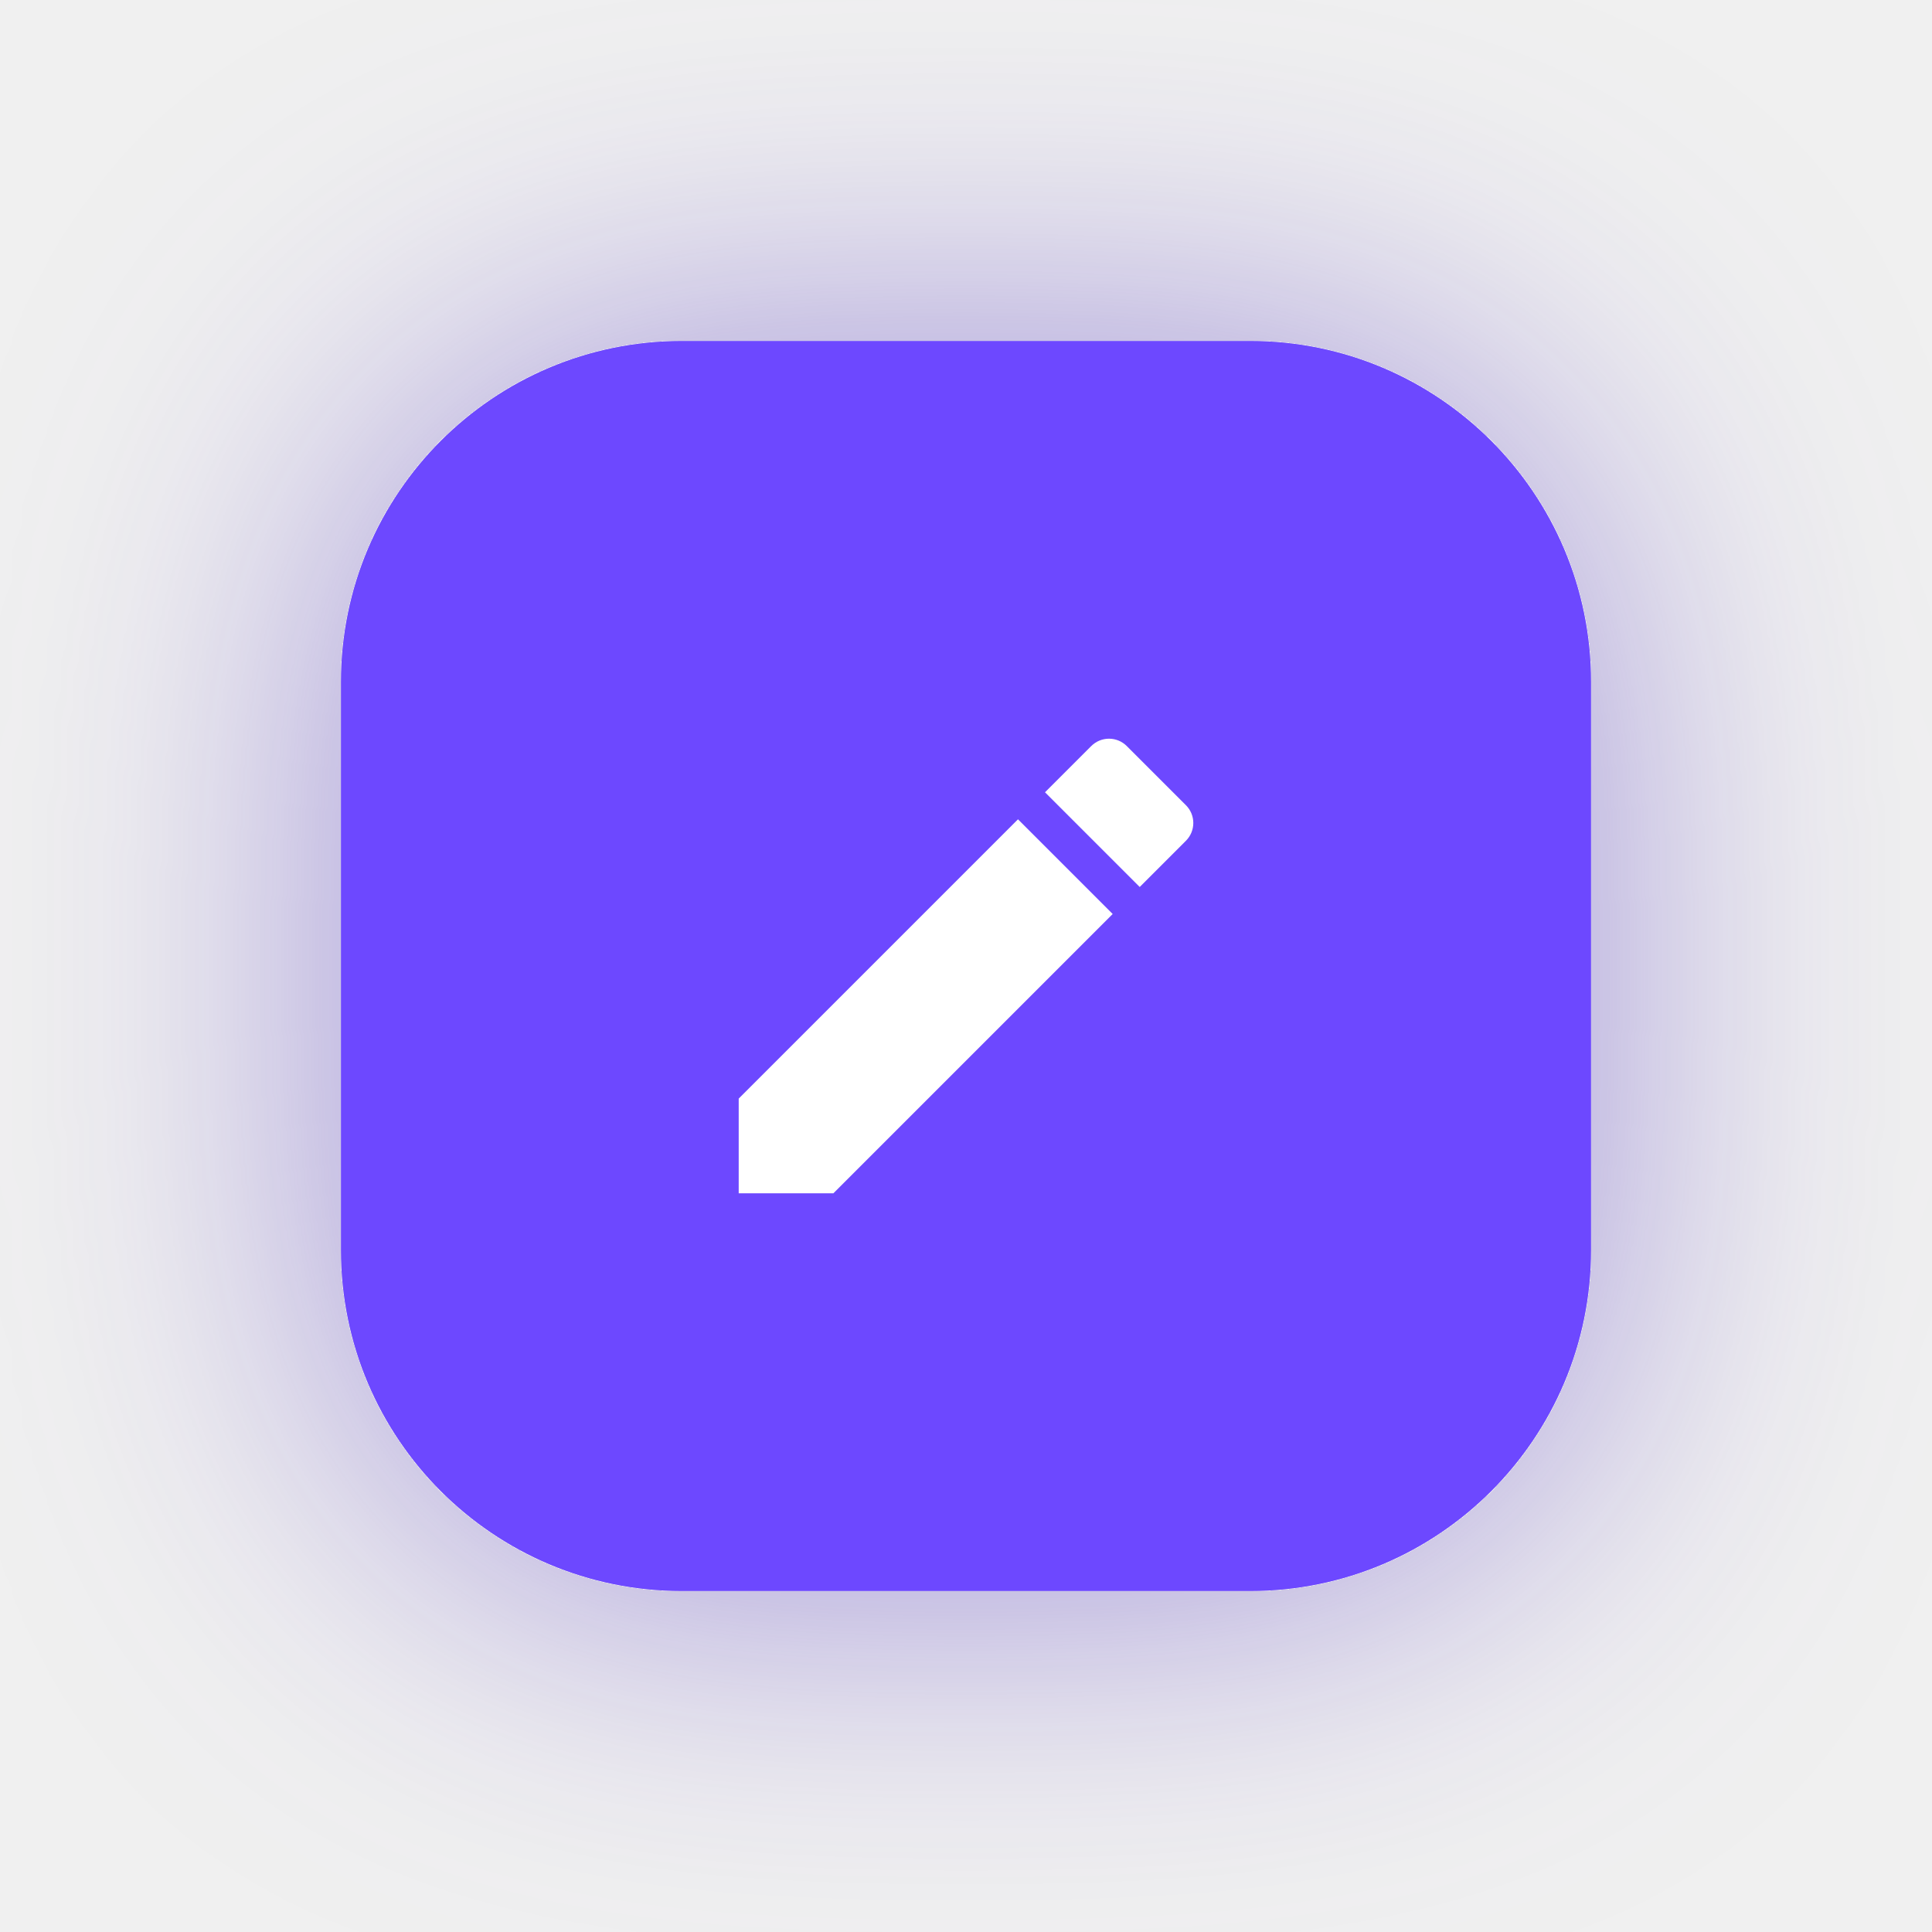
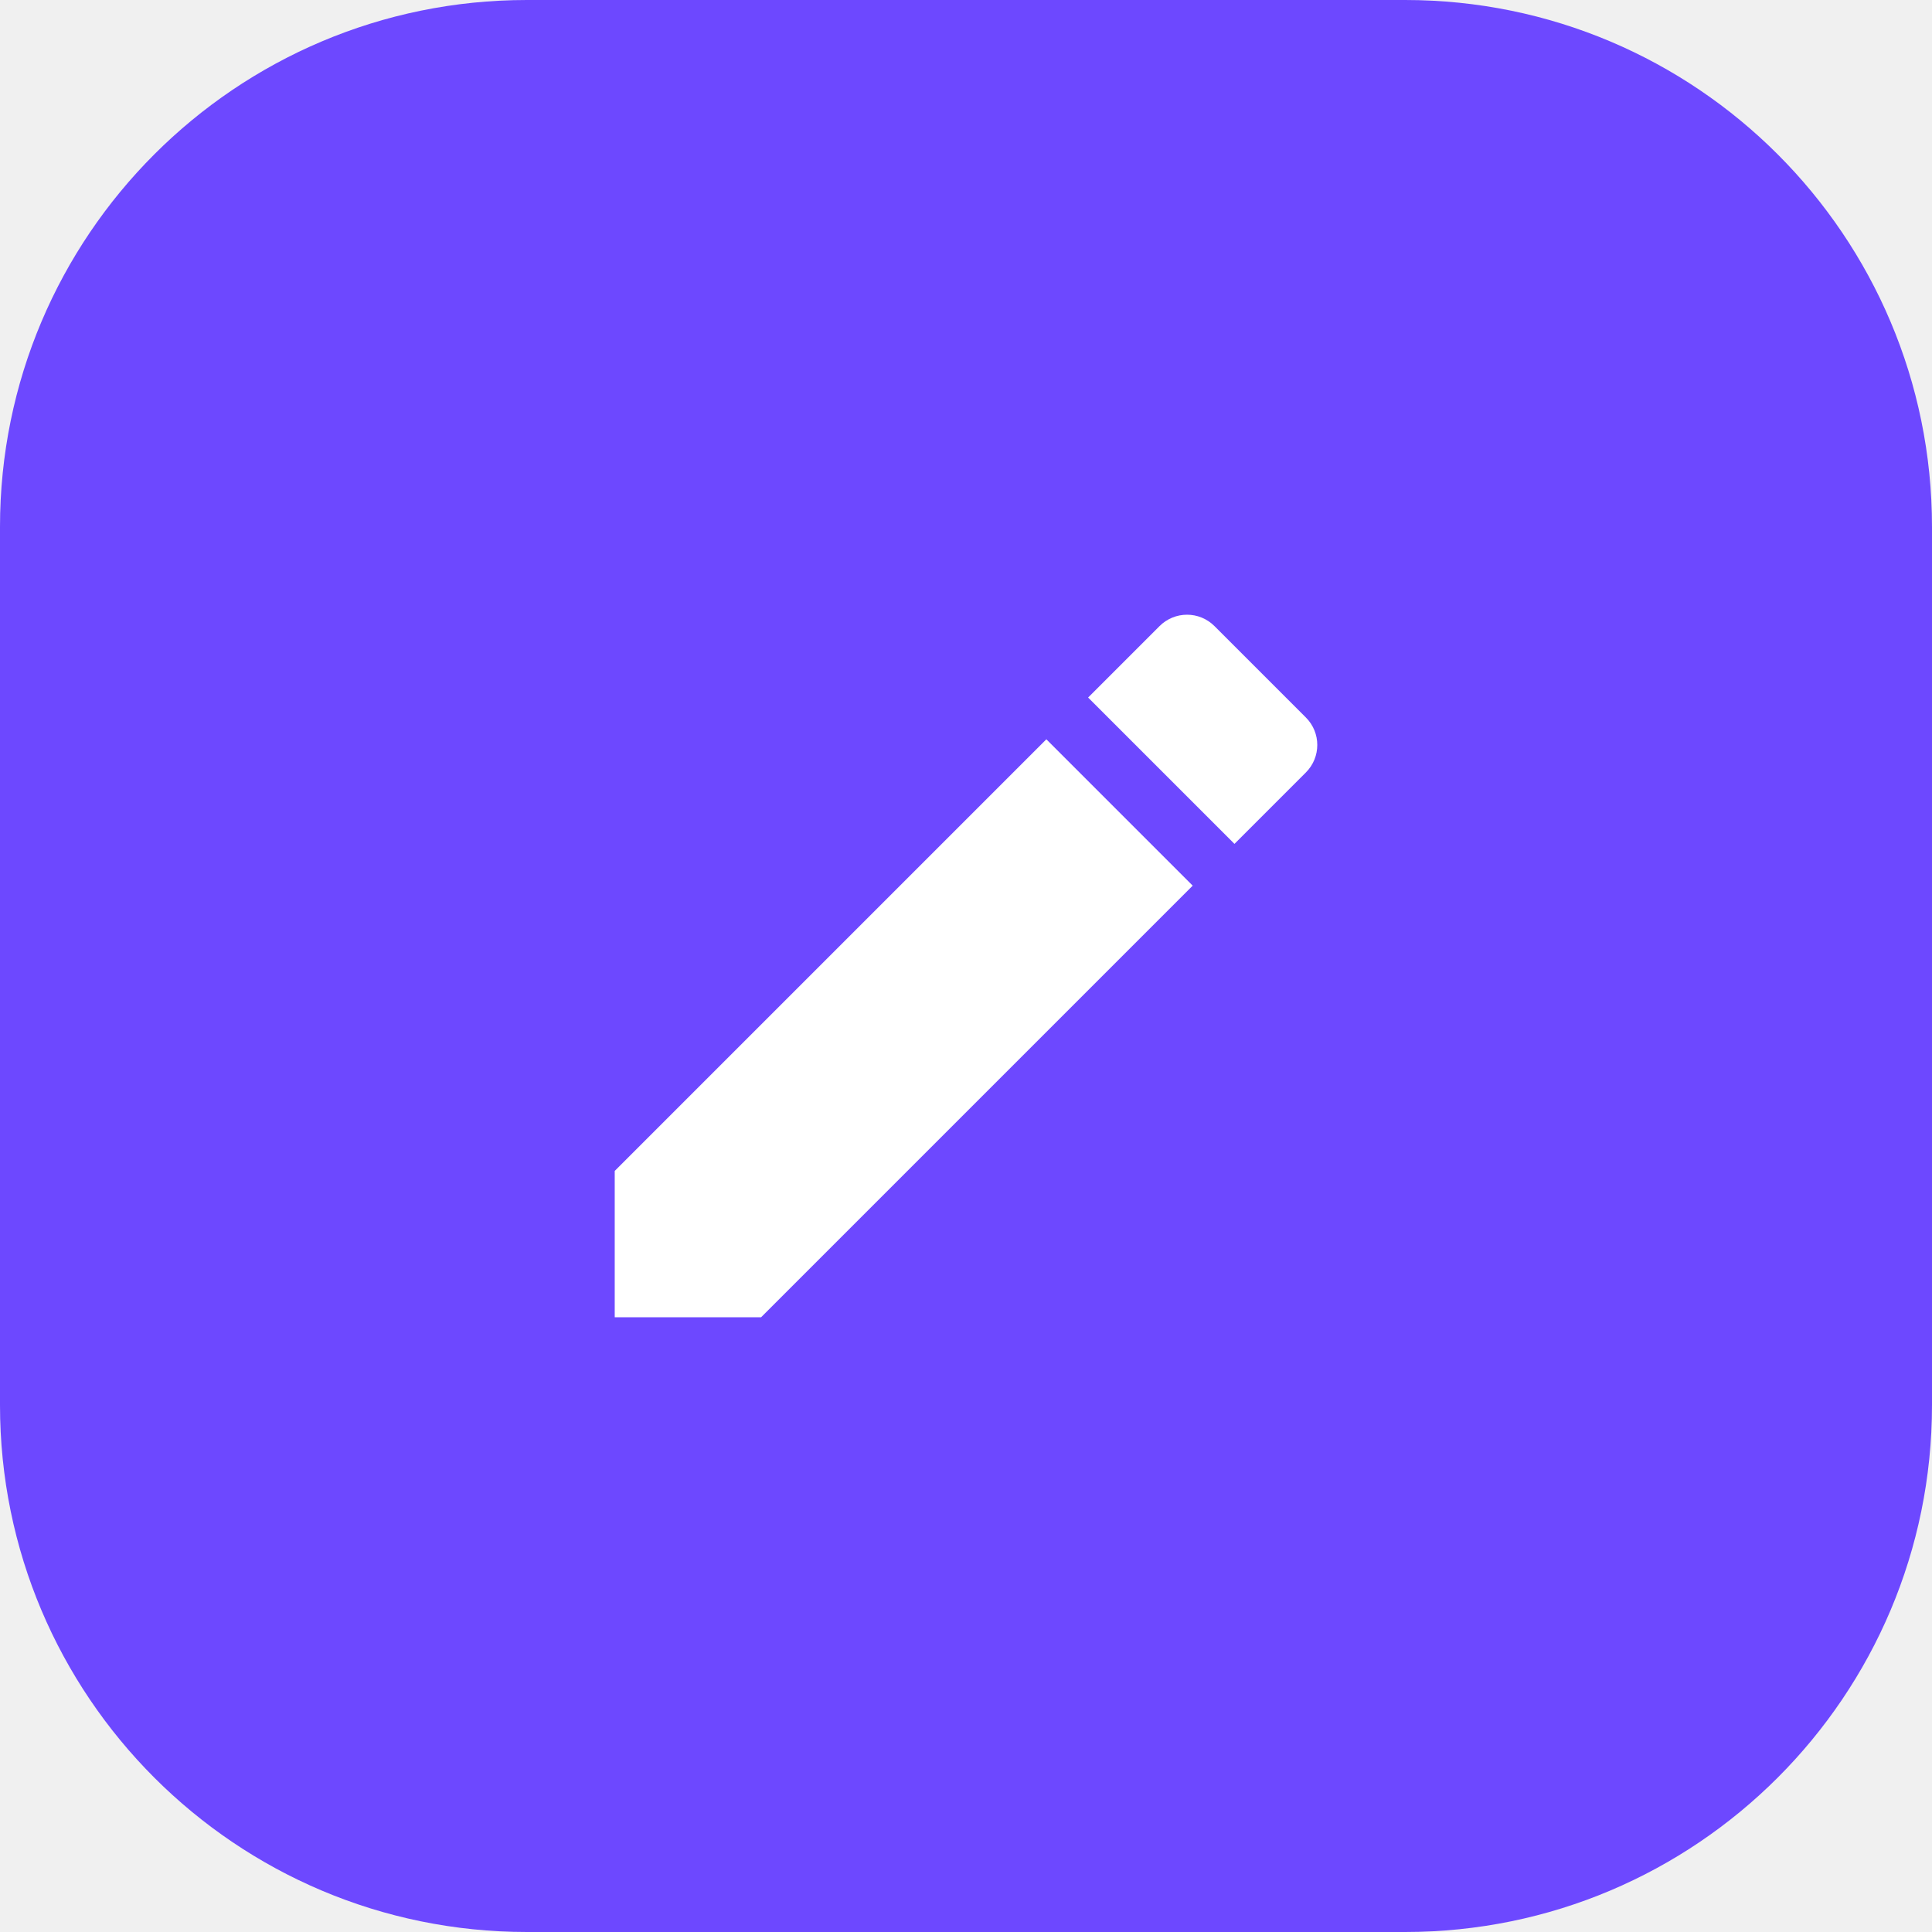
- <svg xmlns="http://www.w3.org/2000/svg" width="68" height="68" viewBox="0 0 68 68" fill="none">
-   <g filter="url(#filter0_d_339_8875)">
-     <rect x="12" y="12" width="44" height="44" rx="12" fill="#6D48FF" />
-     <path d="M26 38.667V42H29.333L32 39.333L39.163 32.17L35.83 28.837L26 38.667ZM41.74 29.593C42.087 29.246 42.087 28.686 41.74 28.34L39.66 26.26C39.314 25.913 38.754 25.913 38.407 26.26L36.781 27.886L40.114 31.219L41.74 29.593Z" fill="white" />
-   </g>
-   <defs>
-     <filter id="filter0_d_339_8875" x="0" y="0" width="68" height="68" filterUnits="userSpaceOnUse" color-interpolation-filters="sRGB">
-       <feFlood flood-opacity="0" result="BackgroundImageFix" />
-       <feColorMatrix in="SourceAlpha" type="matrix" values="0 0 0 0 0 0 0 0 0 0 0 0 0 0 0 0 0 0 127 0" result="hardAlpha" />
-       <feOffset />
-       <feGaussianBlur stdDeviation="6" />
-       <feComposite in2="hardAlpha" operator="out" />
-       <feColorMatrix type="matrix" values="0 0 0 0 0.325 0 0 0 0 0.216 0 0 0 0 0.761 0 0 0 0.5 0" />
-       <feBlend mode="normal" in2="BackgroundImageFix" result="effect1_dropShadow_339_8875" />
-       <feBlend mode="normal" in="SourceGraphic" in2="effect1_dropShadow_339_8875" result="shape" />
-     </filter>
-   </defs>
+ <svg xmlns="http://www.w3.org/2000/svg" width="44" height="44" viewBox="0 0 44 44" fill="none">
+   <rect width="44" height="44" rx="12" fill="#6D48FF" />
+   <path d="M14 26.667V30H17.333L20 27.333L27.163 20.17L23.83 16.837L14 26.667ZM29.74 17.593C30.087 17.246 30.087 16.686 29.74 16.34L27.66 14.26C27.314 13.913 26.754 13.913 26.407 14.26L24.781 15.886L28.114 19.219L29.74 17.593Z" fill="white" />
</svg>
